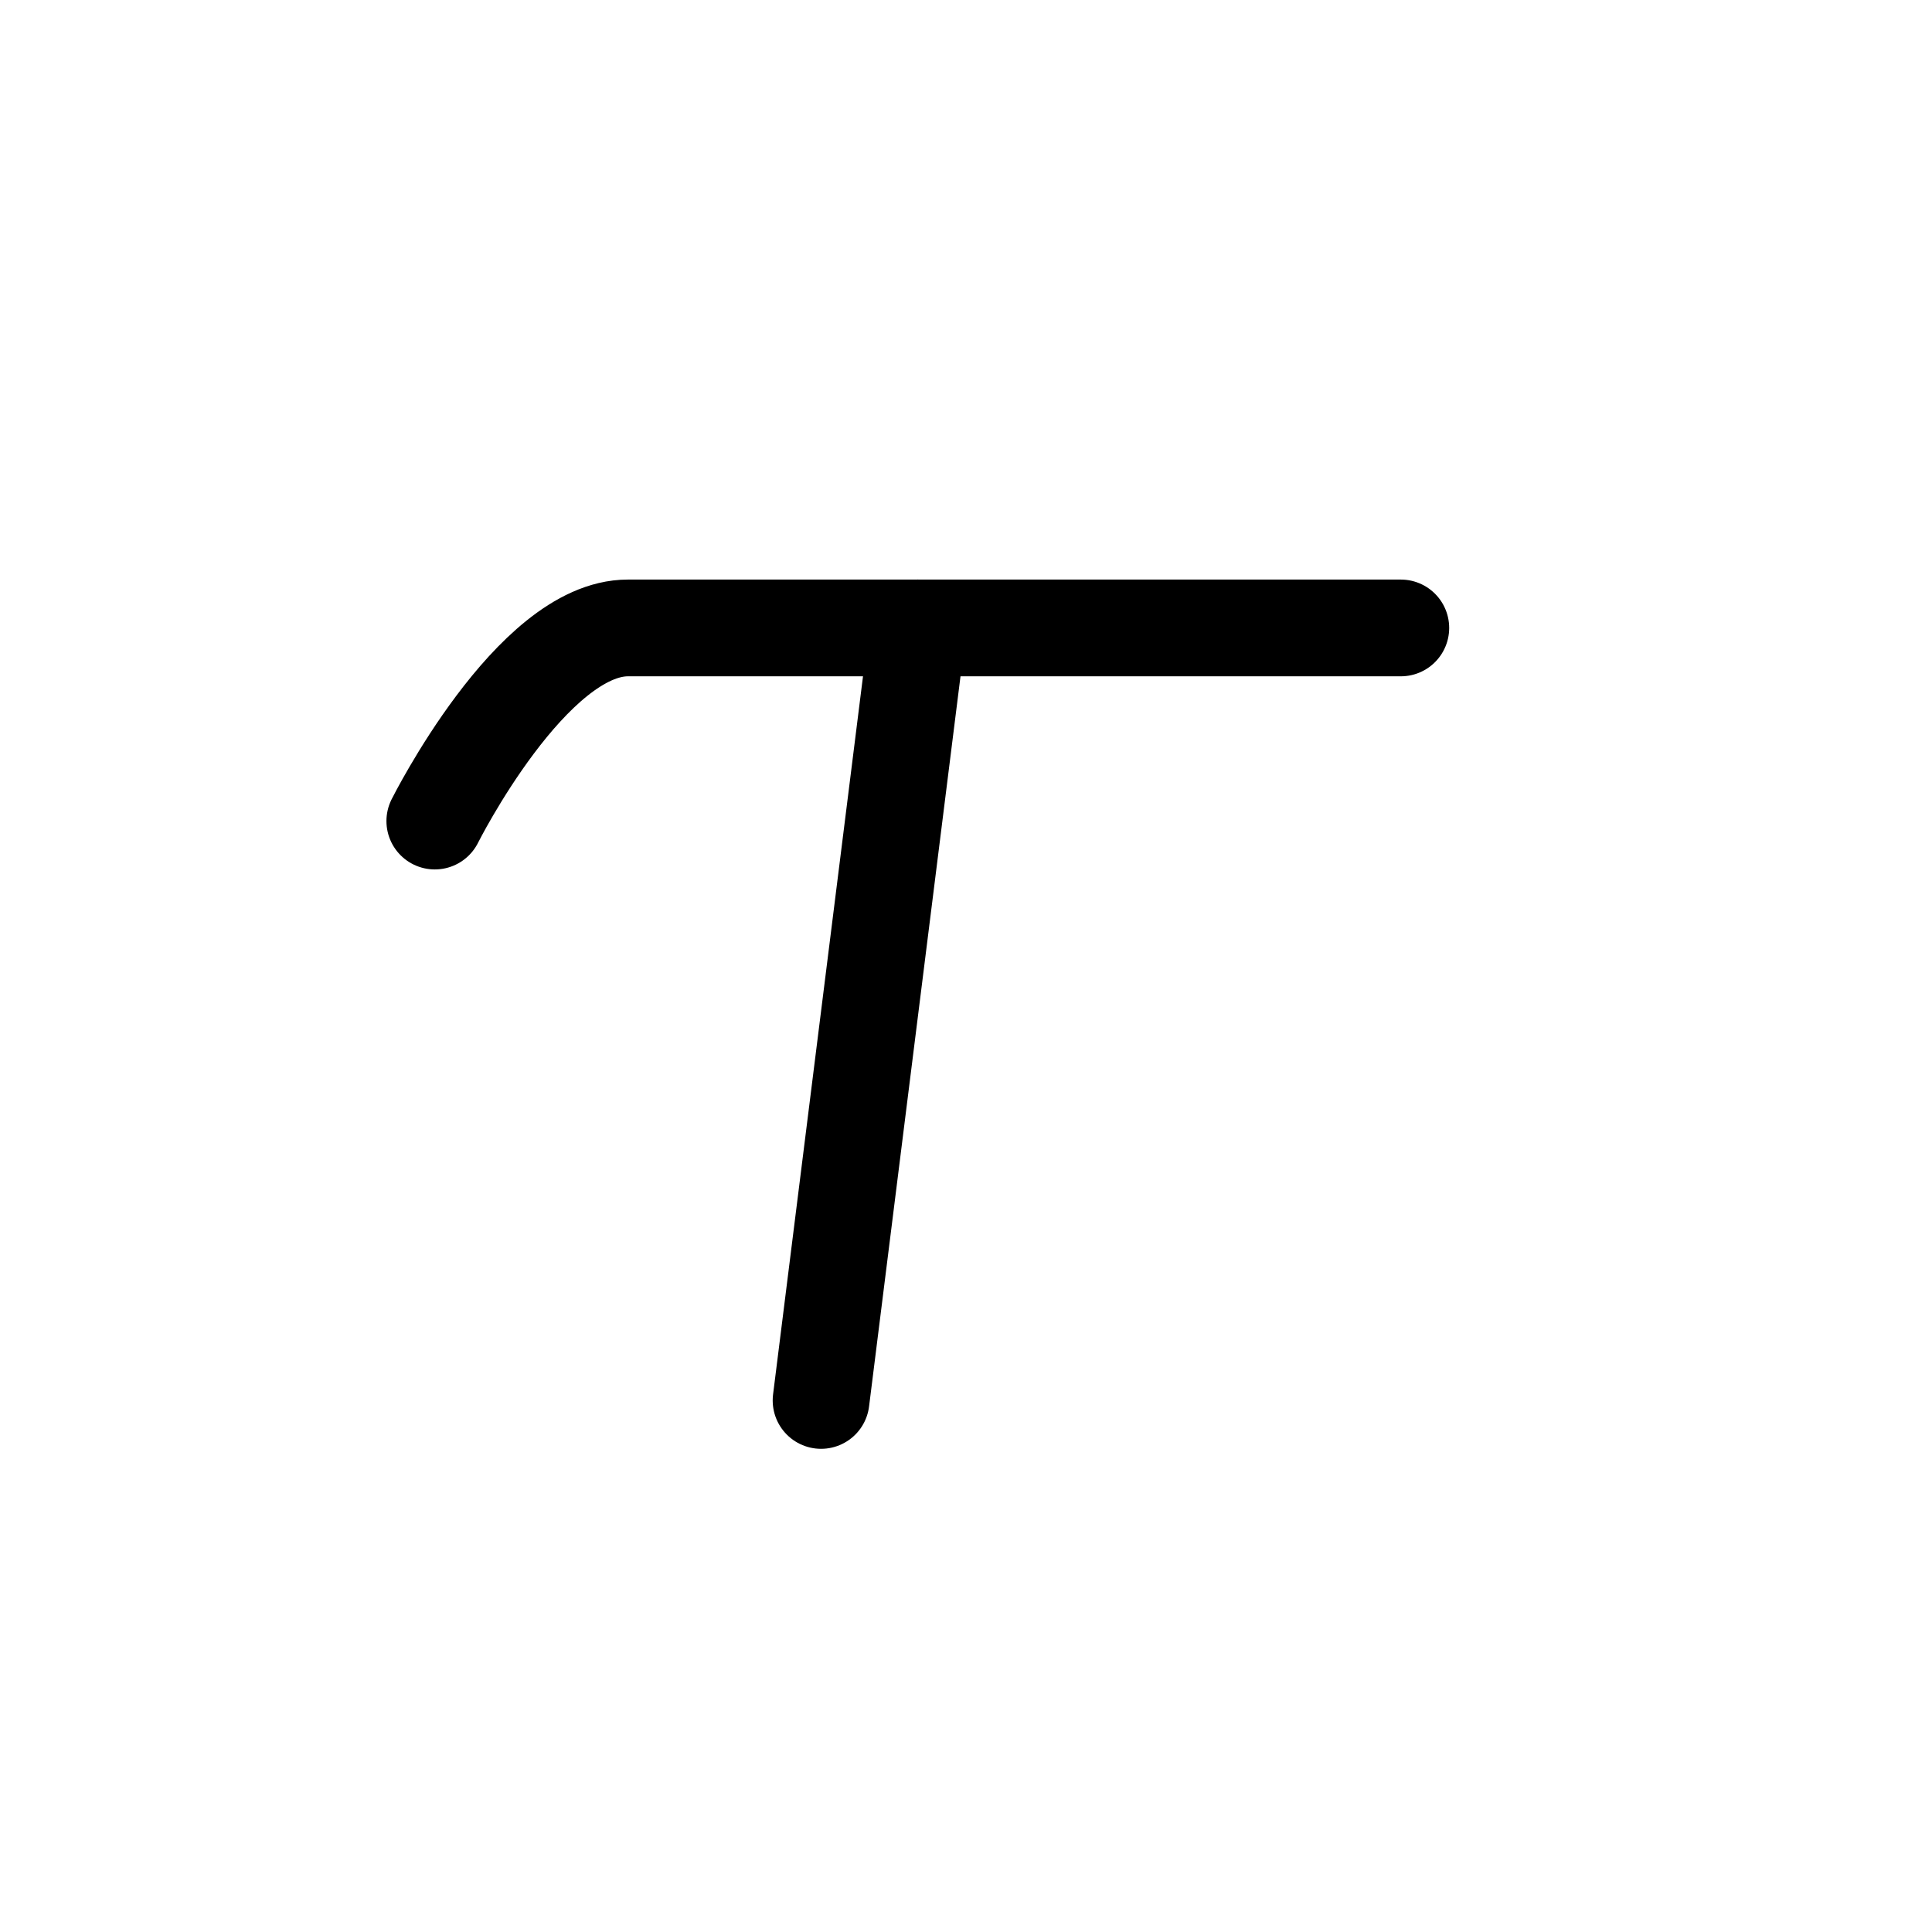
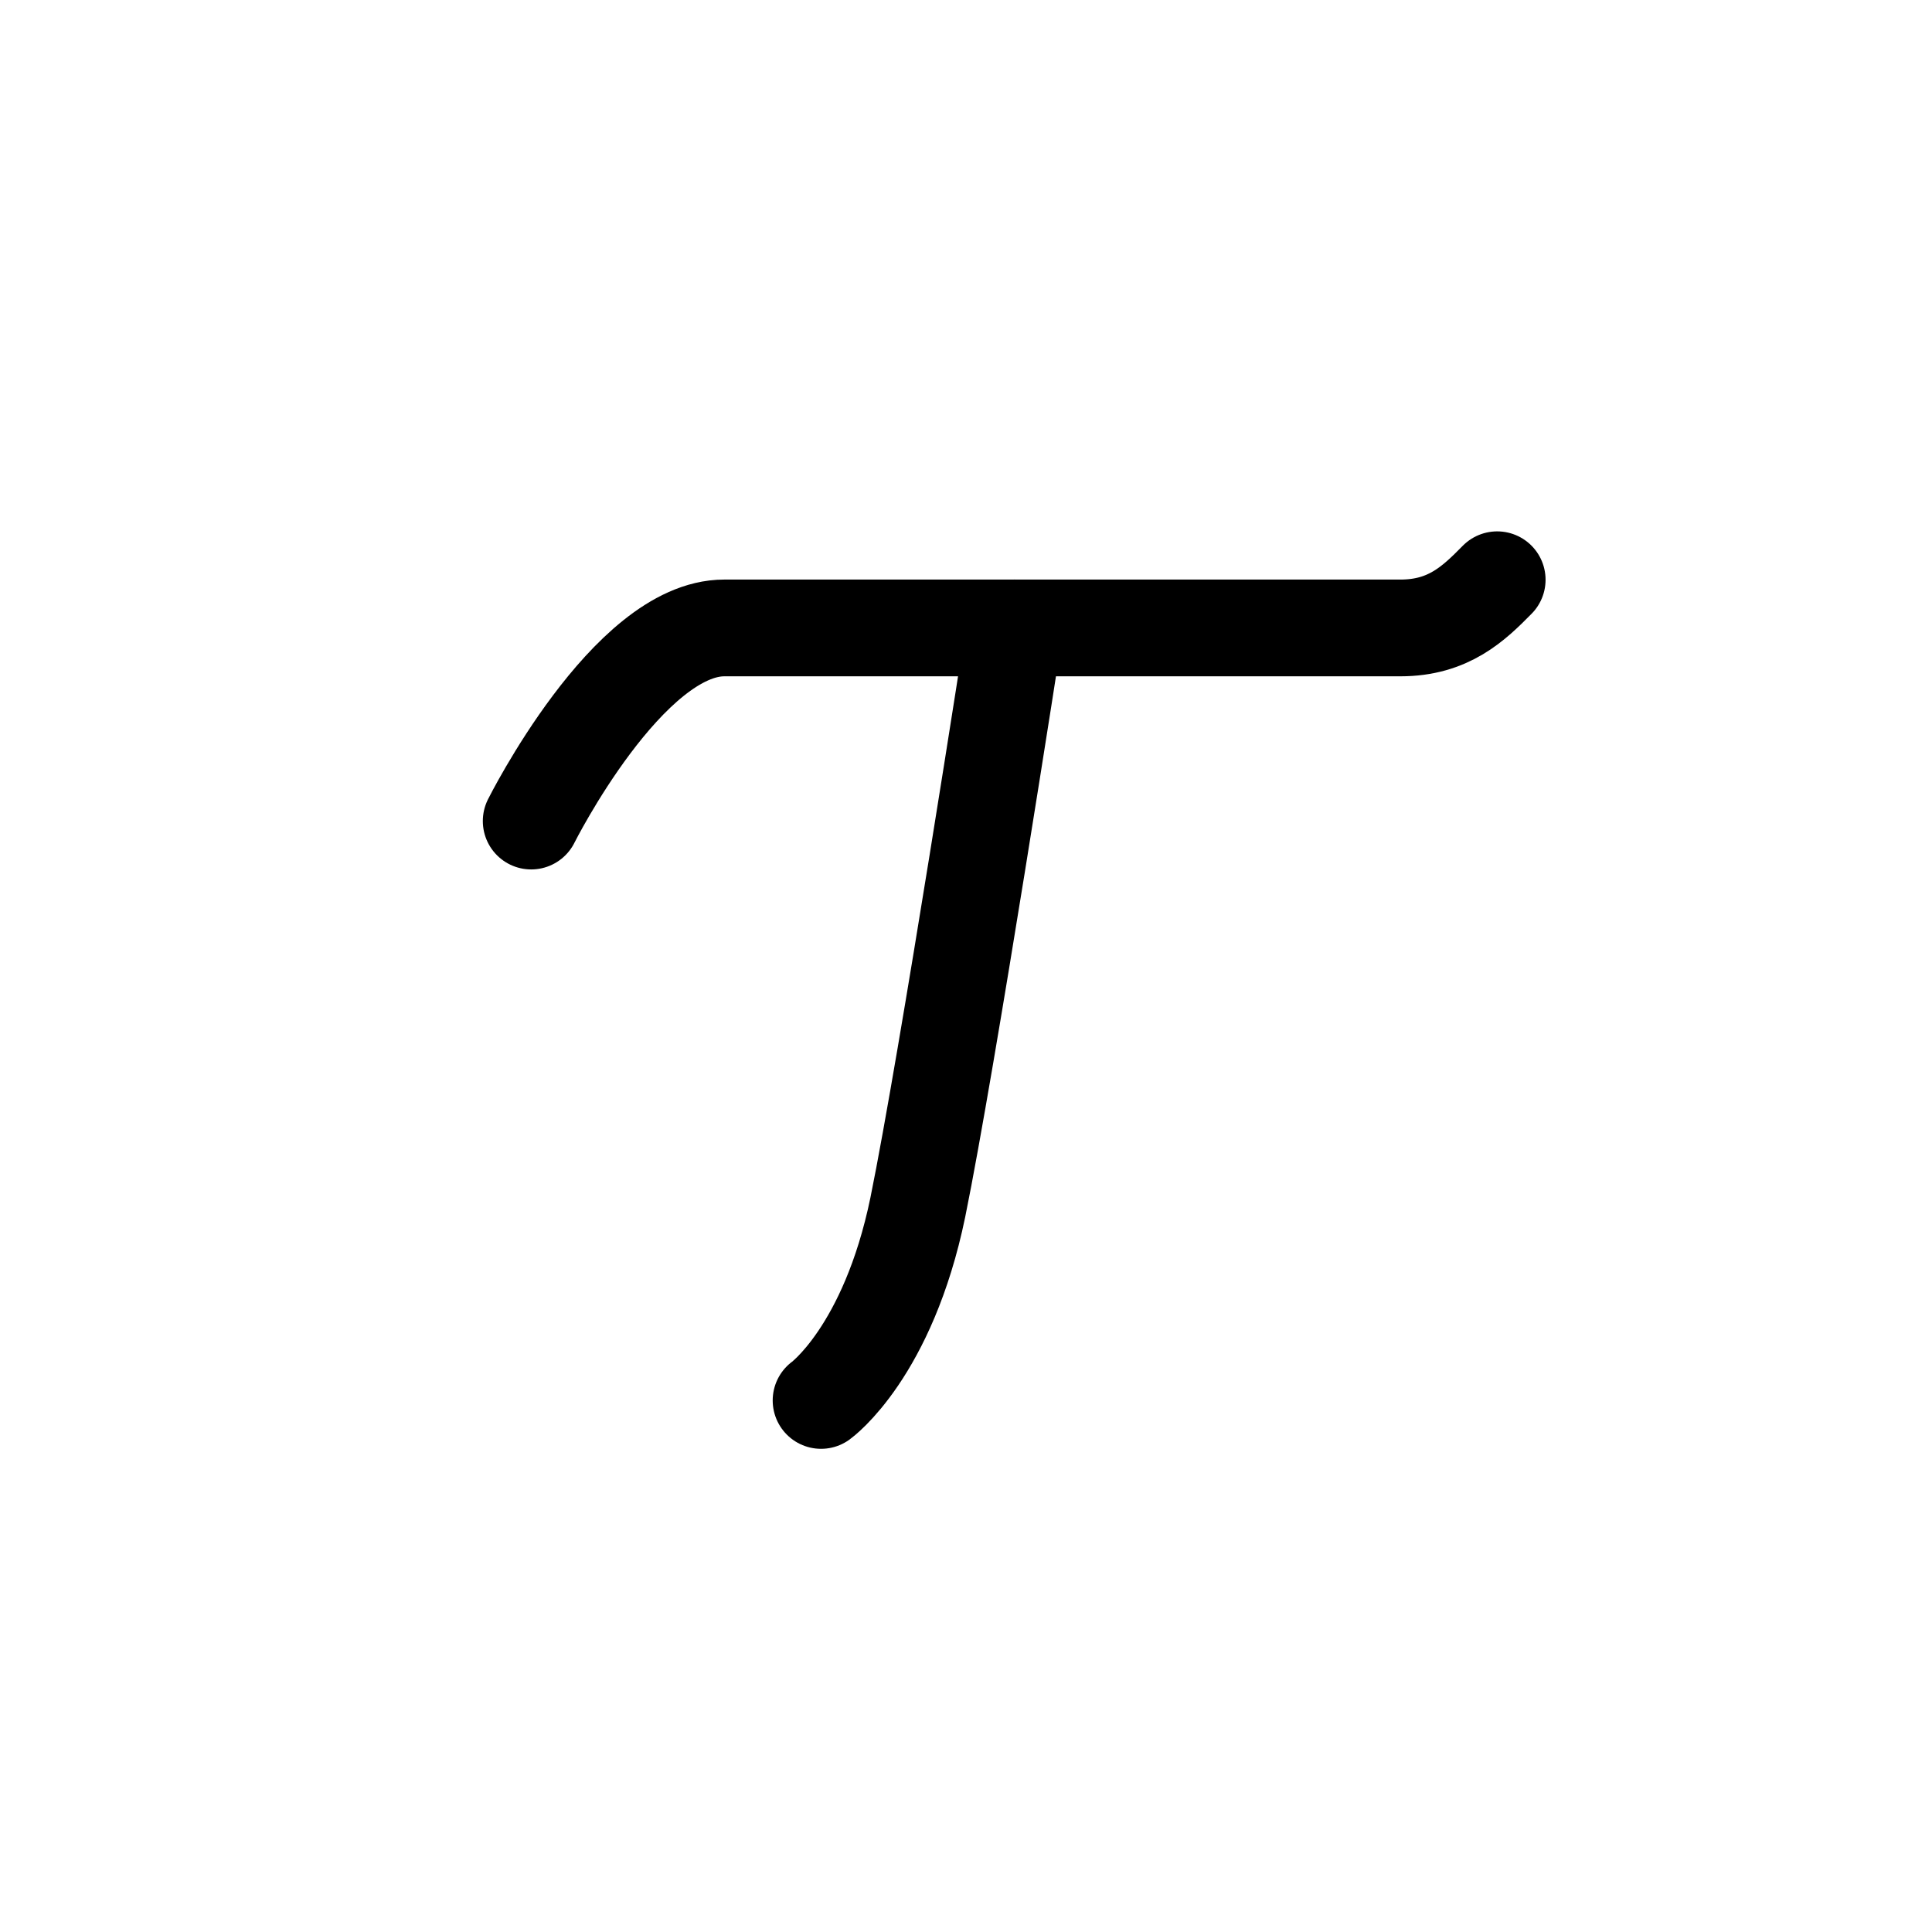
<svg xmlns="http://www.w3.org/2000/svg" width="20" height="20" viewBox="0 0 5.292 5.292" version="1.1" id="svg1">
  <defs id="defs1" />
-   <path style="fill:none;fill-opacity:0.33;stroke:#000000;stroke-width:0.265;stroke-linecap:round;stroke-linejoin:round;stroke-miterlimit:10" d="m 1.191,2.249 c 0,0 0.265,-0.529 0.529,-0.529 h 2.117" id="path1" />
-   <path style="fill:none;fill-opacity:0.33;stroke:#000000;stroke-width:0.265;stroke-linecap:round;stroke-linejoin:round;stroke-miterlimit:10" d="M 2.249,3.836 2.514,1.72" id="path2" />
+   <path style="fill:none;fill-opacity:0.33;stroke:#000000;stroke-width:0.265;stroke-linecap:round;stroke-linejoin:round;stroke-miterlimit:10" d="m 1.455,2.249 c 0,0 0.265,-0.529 0.529,-0.529 l 1.852,0 c 0.132,0 0.201,-0.067 0.265,-0.132" id="path1" />
+   <path style="fill:none;fill-opacity:0.33;stroke:#000000;stroke-width:0.265;stroke-linecap:round;stroke-linejoin:round;stroke-miterlimit:10" d="m 2.249,3.836 c 0,0 0.183,-0.132 0.265,-0.529 0.081,-0.397 0.265,-1.587 0.265,-1.587" id="path2" />
</svg>
